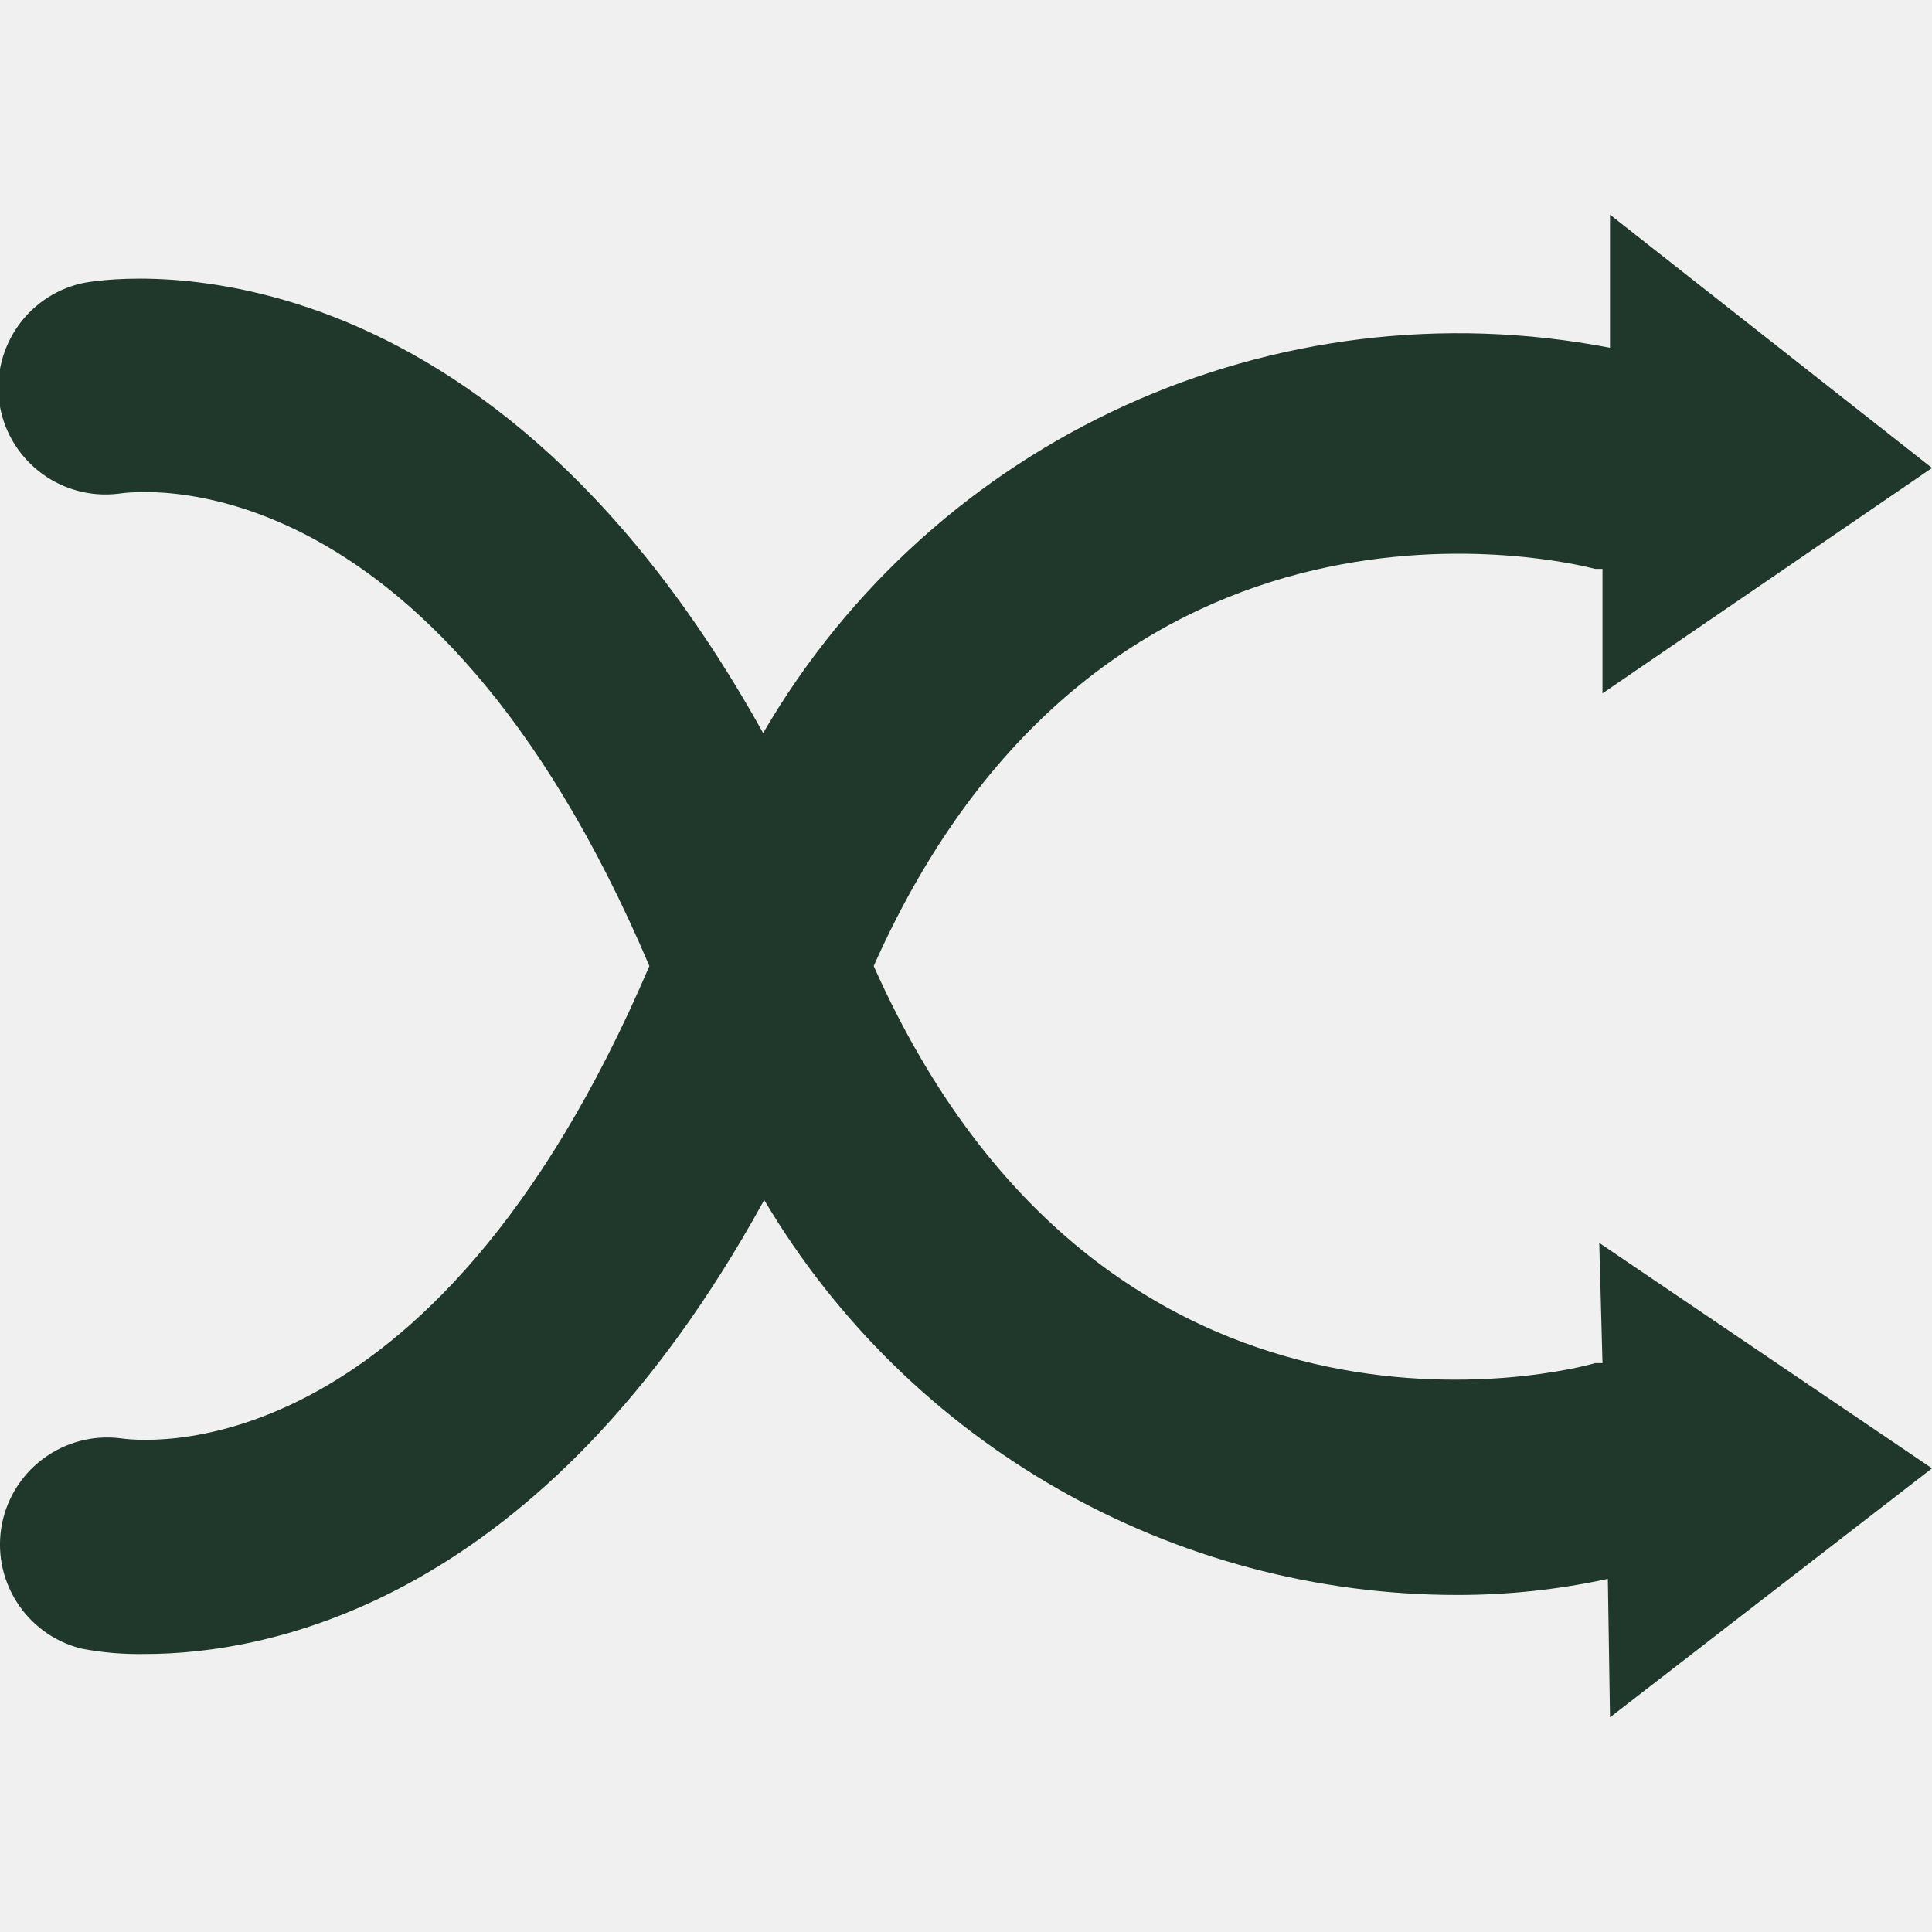
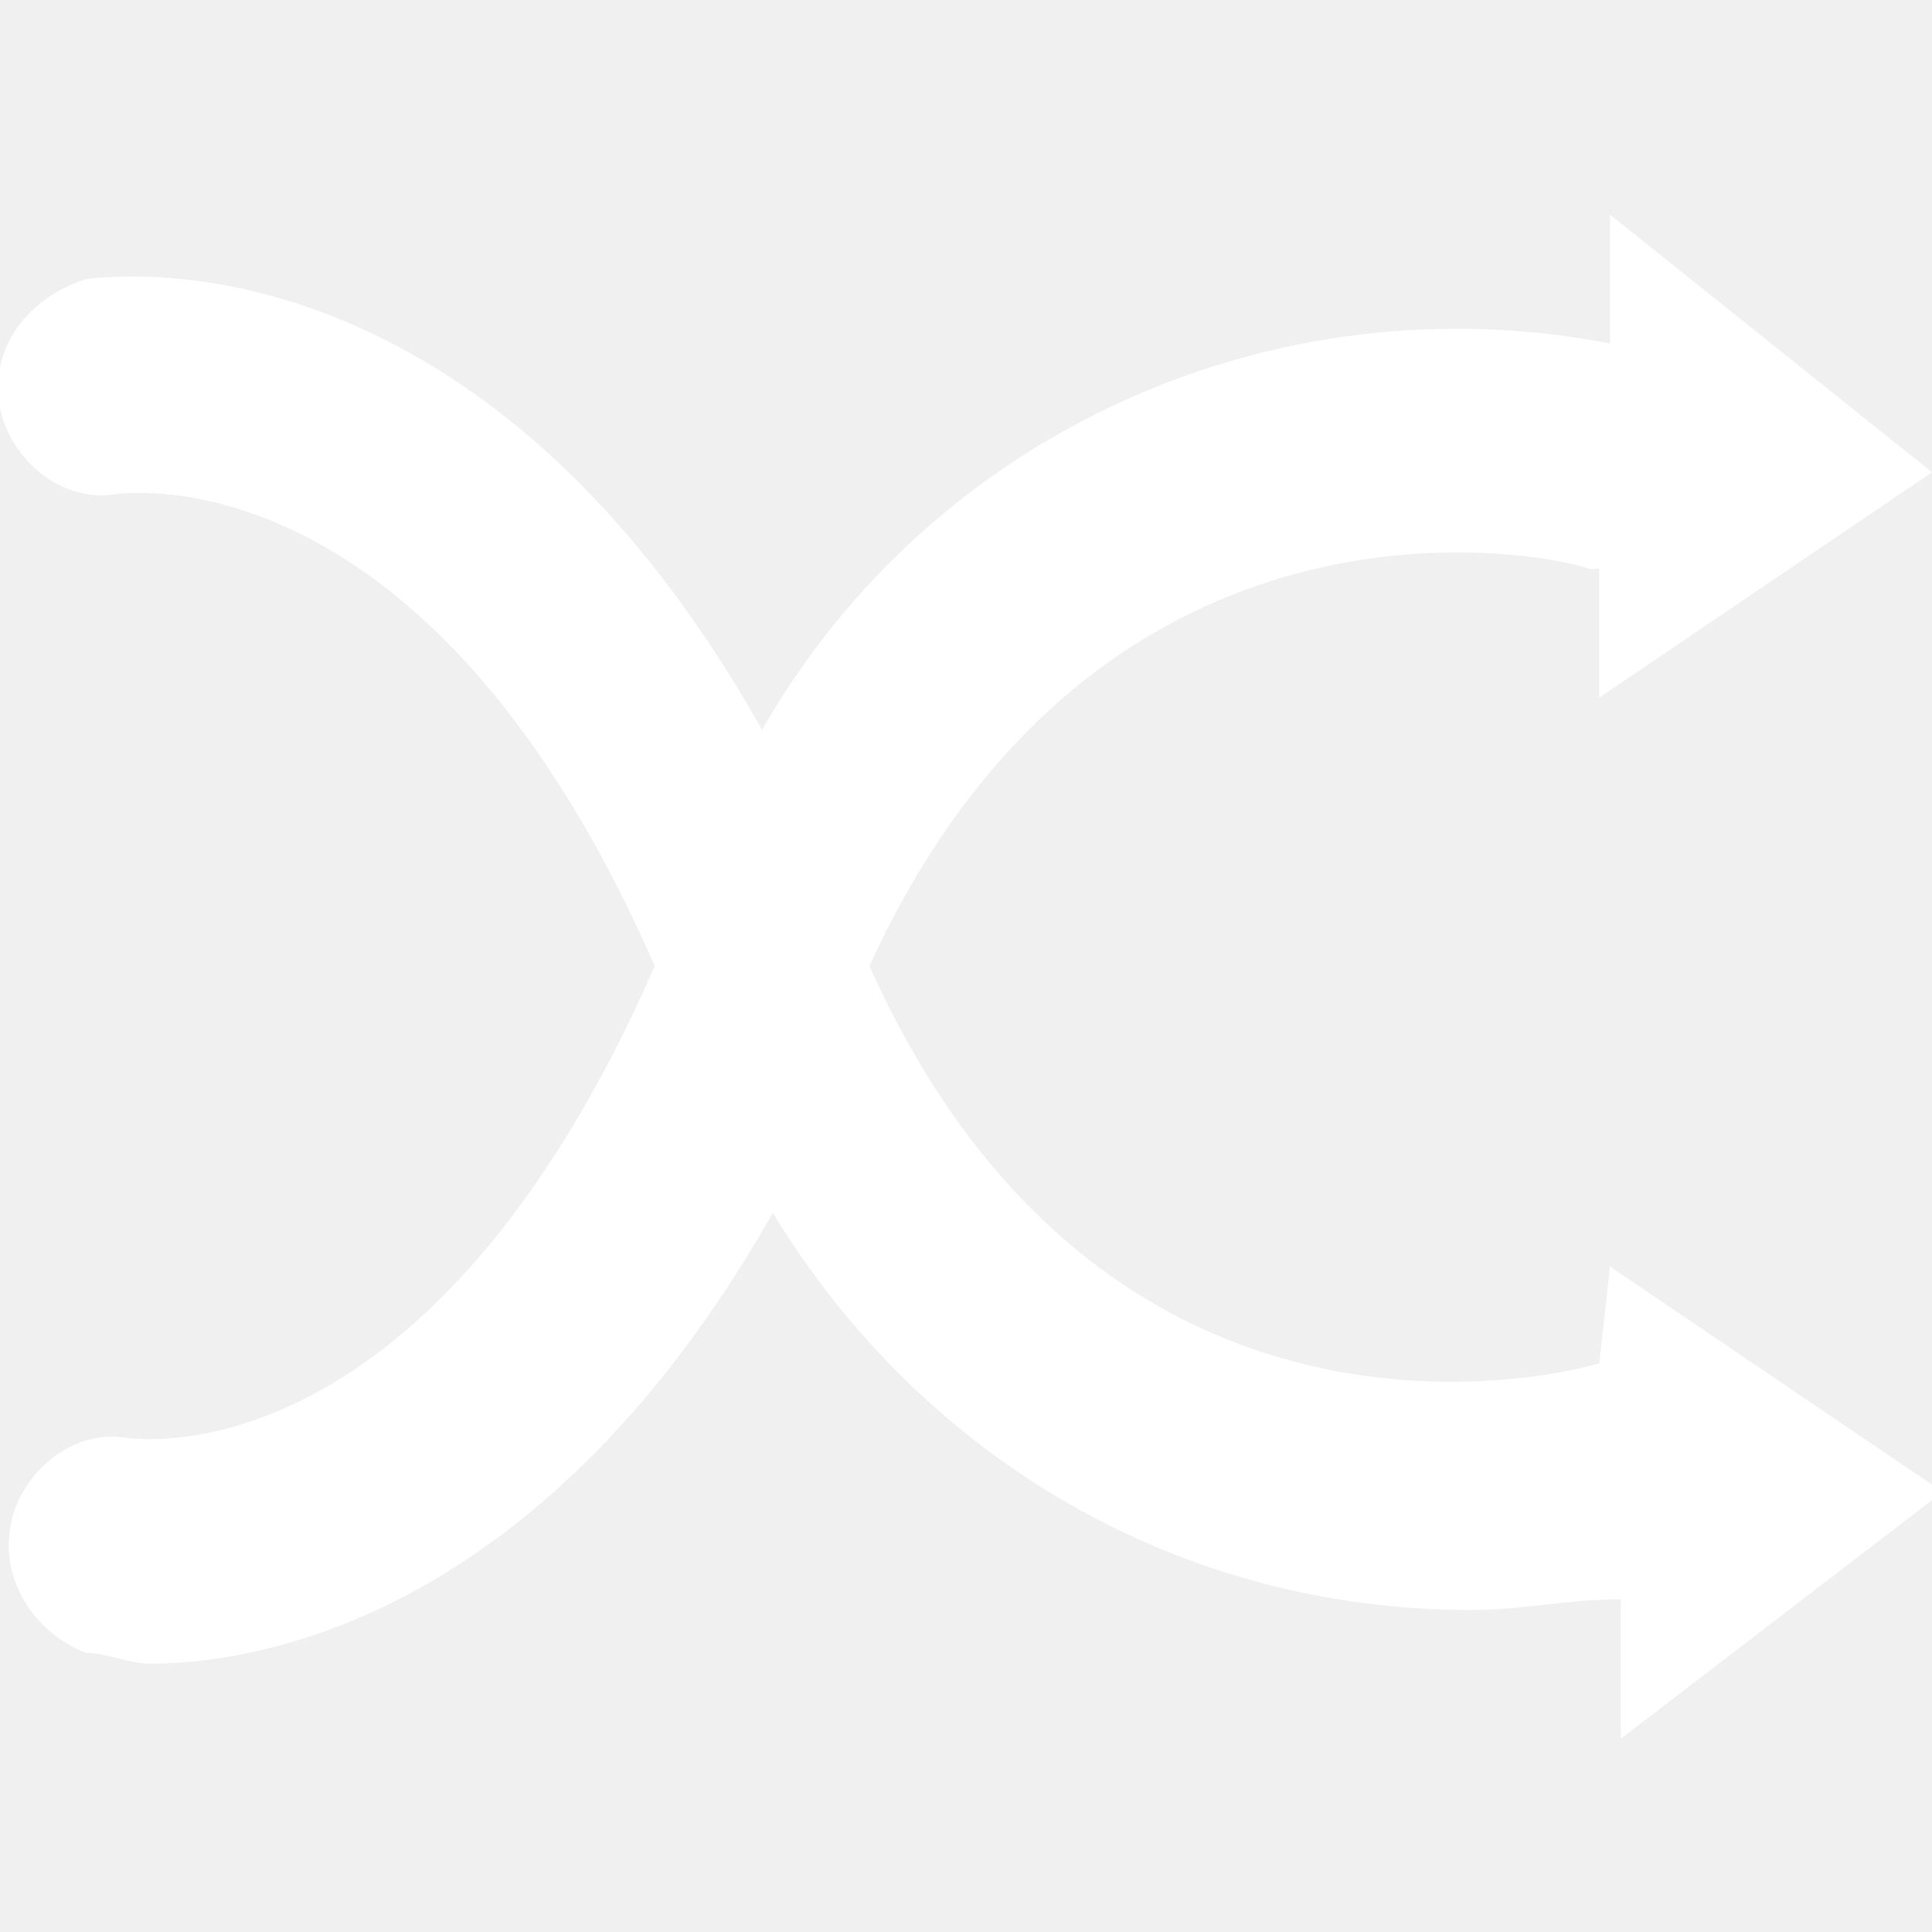
- <svg xmlns="http://www.w3.org/2000/svg" id="b86c1ec1-17ed-444d-ab0f-dd7cd9721273" data-name="Ebene 1" viewBox="0 0 18 18">
-   <defs>
-     <style>.f6715c7d-c353-430e-bb7d-35a27454199b{fill:#1f382b;fill-rule:evenodd;}</style>
-   </defs>
-   <path class="f6715c7d-c353-430e-bb7d-35a27454199b" d="M14.93,12.7h-.07c-.19.06-4.54,1.19-6.72-3.7,2.16-4.85,6.53-3.75,6.72-3.7h.07l0,1.16L18,4.36,15,2l0,1.24A7.49,7.49,0,0,0,7.11,6.83C4.43,2,.93,2.6.76,2.64A1,1,0,0,0,0,3.79a1,1,0,0,0,1.1.81C1.23,4.58,4,4.18,6.05,9,4,13.8,1.26,13.42,1.12,13.4a1,1,0,0,0-1.1.79,1,1,0,0,0,.74,1.17,2.85,2.85,0,0,0,.59.05c1.14,0,3.7-.46,5.77-4.23a7.51,7.51,0,0,0,6.46,3.68,6.6,6.6,0,0,0,1.4-.15L15,16l3-2.32-3.1-2.1Z" />
+ <svg xmlns="http://www.w3.org/2000/svg" version="1.1" id="b86c1ec1-17ed-444d-ab0f-dd7cd9721273" x="0px" y="0px" viewBox="0 0 18 18" style="enable-background:new 0 0 18 18;" xml:space="preserve">
+   <style type="text/css">
+ 	.st0{fill-rule:evenodd;clip-rule:evenodd;fill:#FFFFFF;}
+ </style>
+   <path class="st0" d="M14.9,12.7L14.9,12.7c-0.3,0.1-4.6,1.2-6.8-3.7c2.2-4.8,6.5-3.8,6.7-3.7h0.1v1.2L18,4.4L15,2v1.2  c-3.1-0.6-6.3,0.8-7.9,3.6C4.4,2,0.9,2.6,0.8,2.6C0.2,2.8-0.1,3.3,0,3.8c0.1,0.5,0.6,0.9,1.1,0.8c0.1,0,2.9-0.4,5,4.4  c-2.1,4.8-4.8,4.4-4.9,4.4c-0.5-0.1-1,0.3-1.1,0.8c-0.1,0.5,0.2,1,0.7,1.2c0.2,0,0.4,0.1,0.6,0.1c1.1,0,3.7-0.5,5.8-4.2  c1.4,2.3,3.8,3.7,6.5,3.7c0.5,0,0.9-0.1,1.4-0.1l0,1.3l3-2.3l-3.1-2.1L14.9,12.7z" />
</svg>
